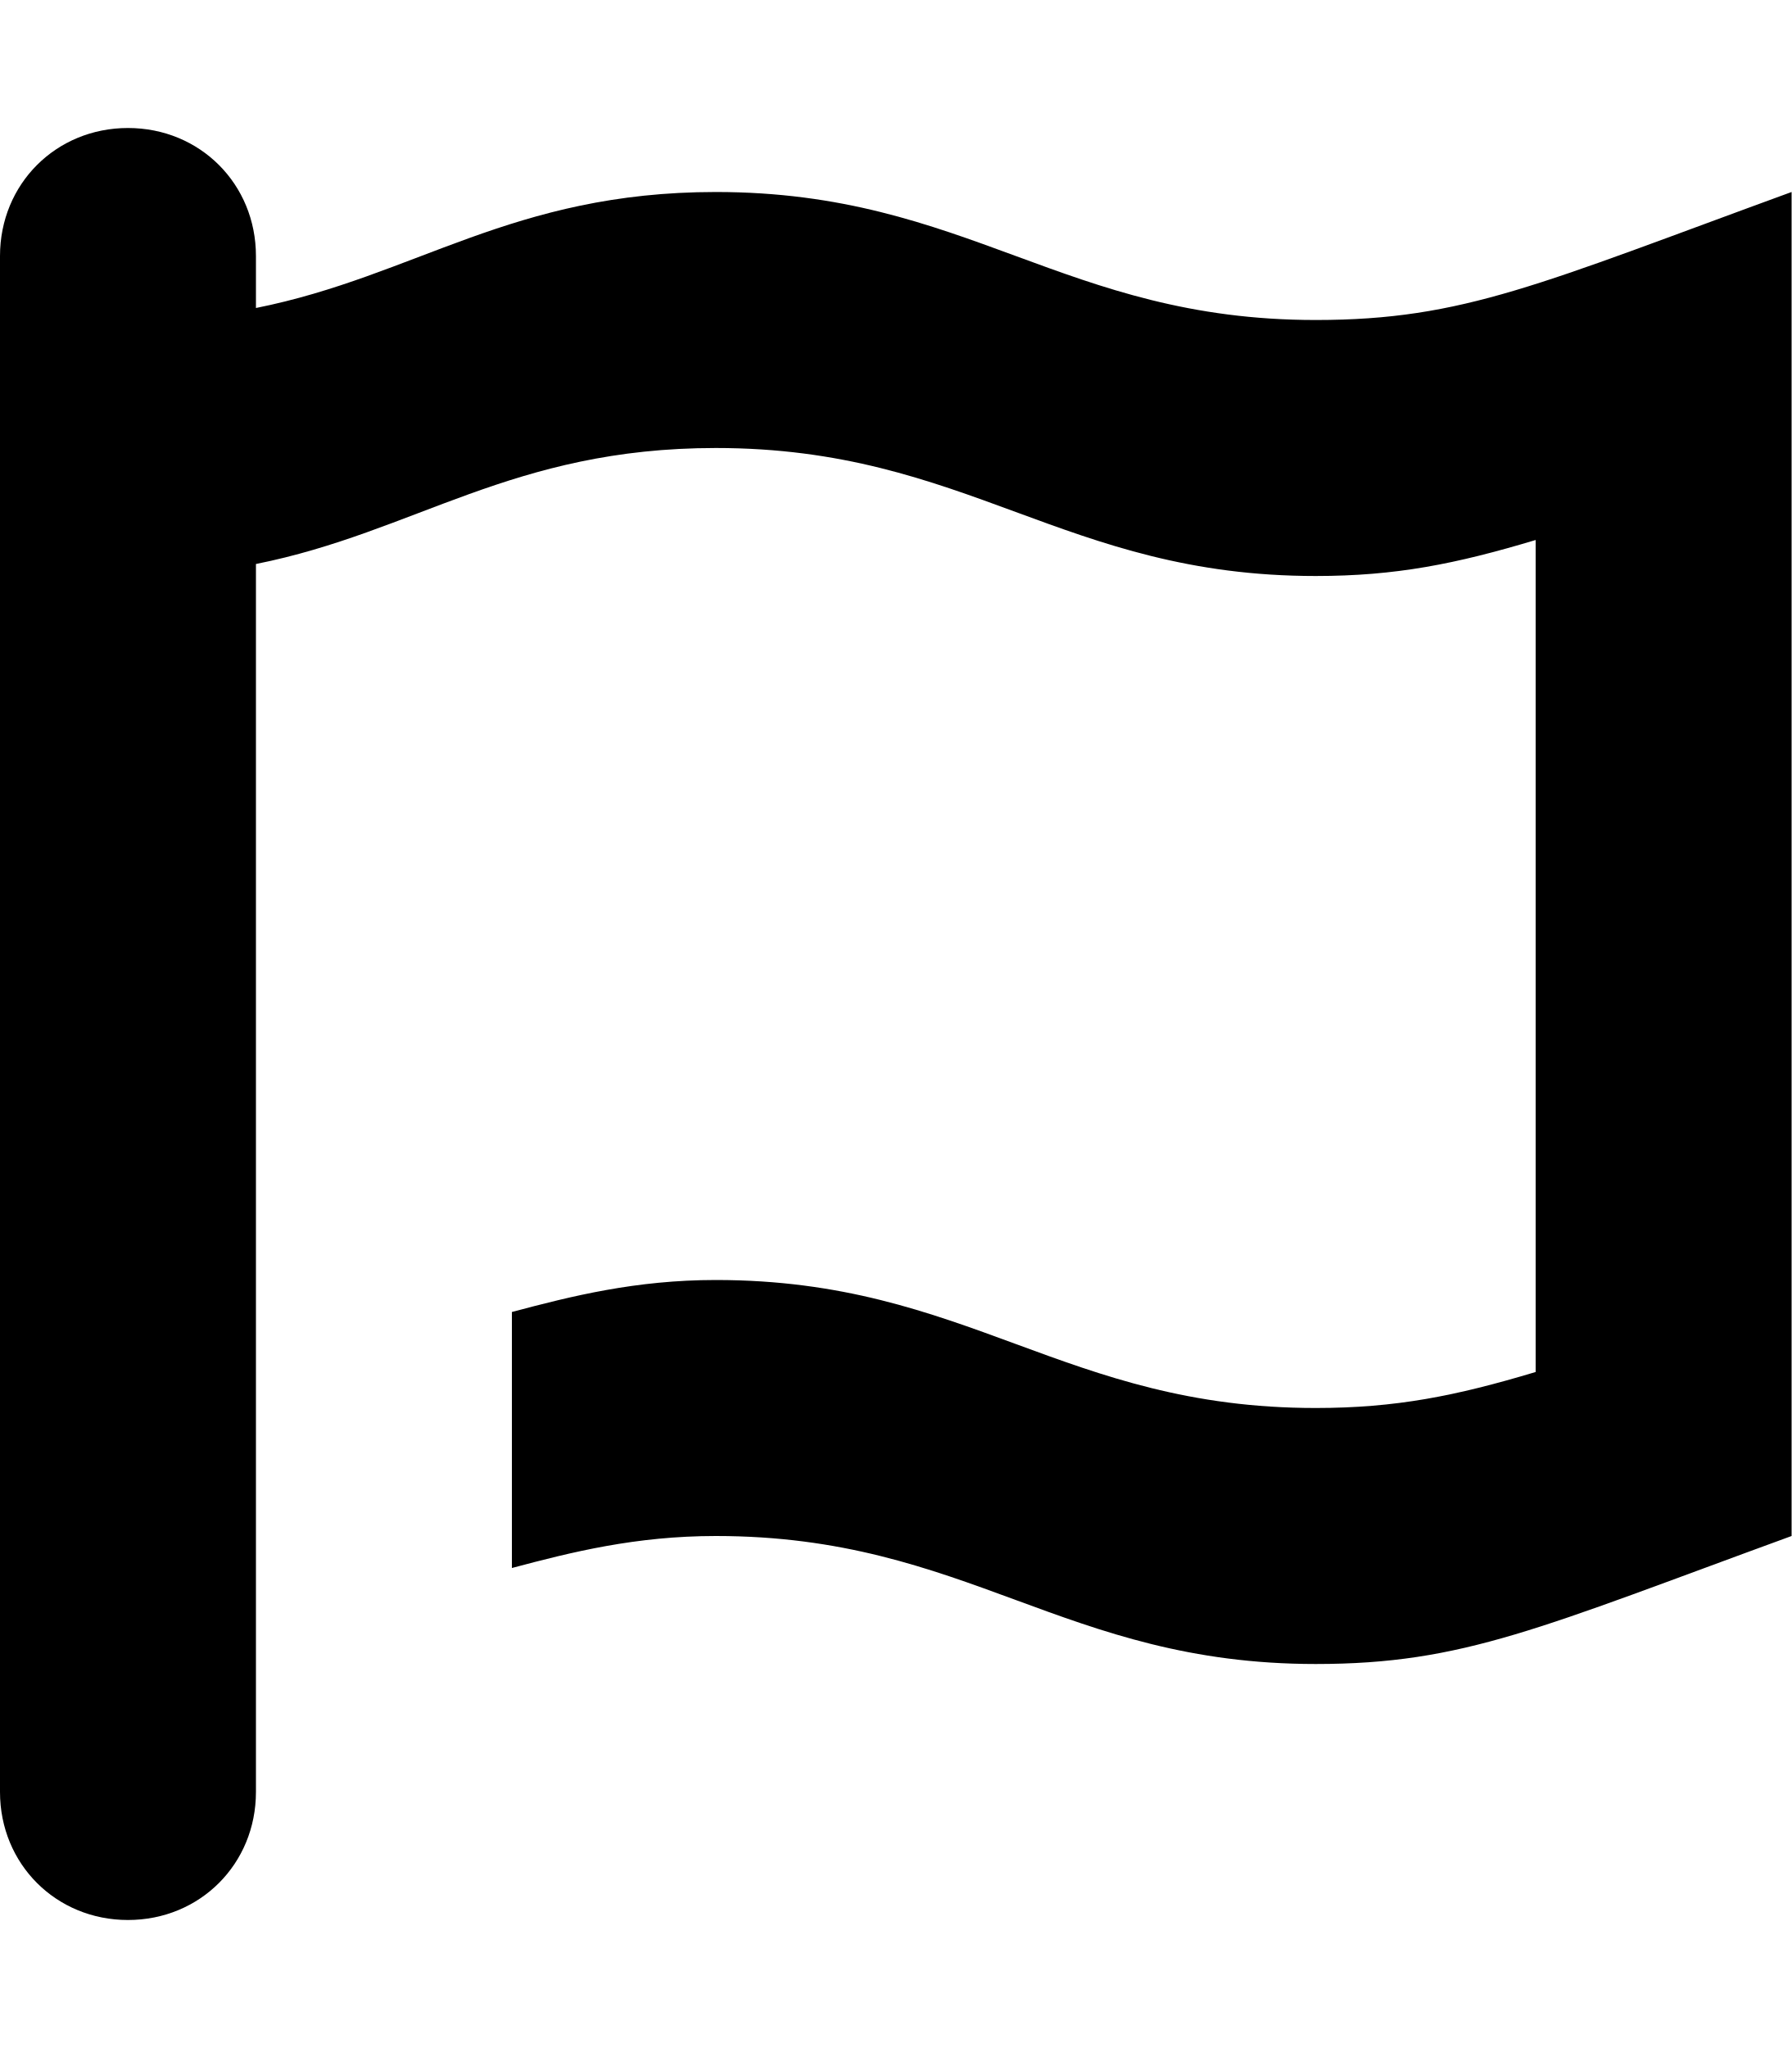
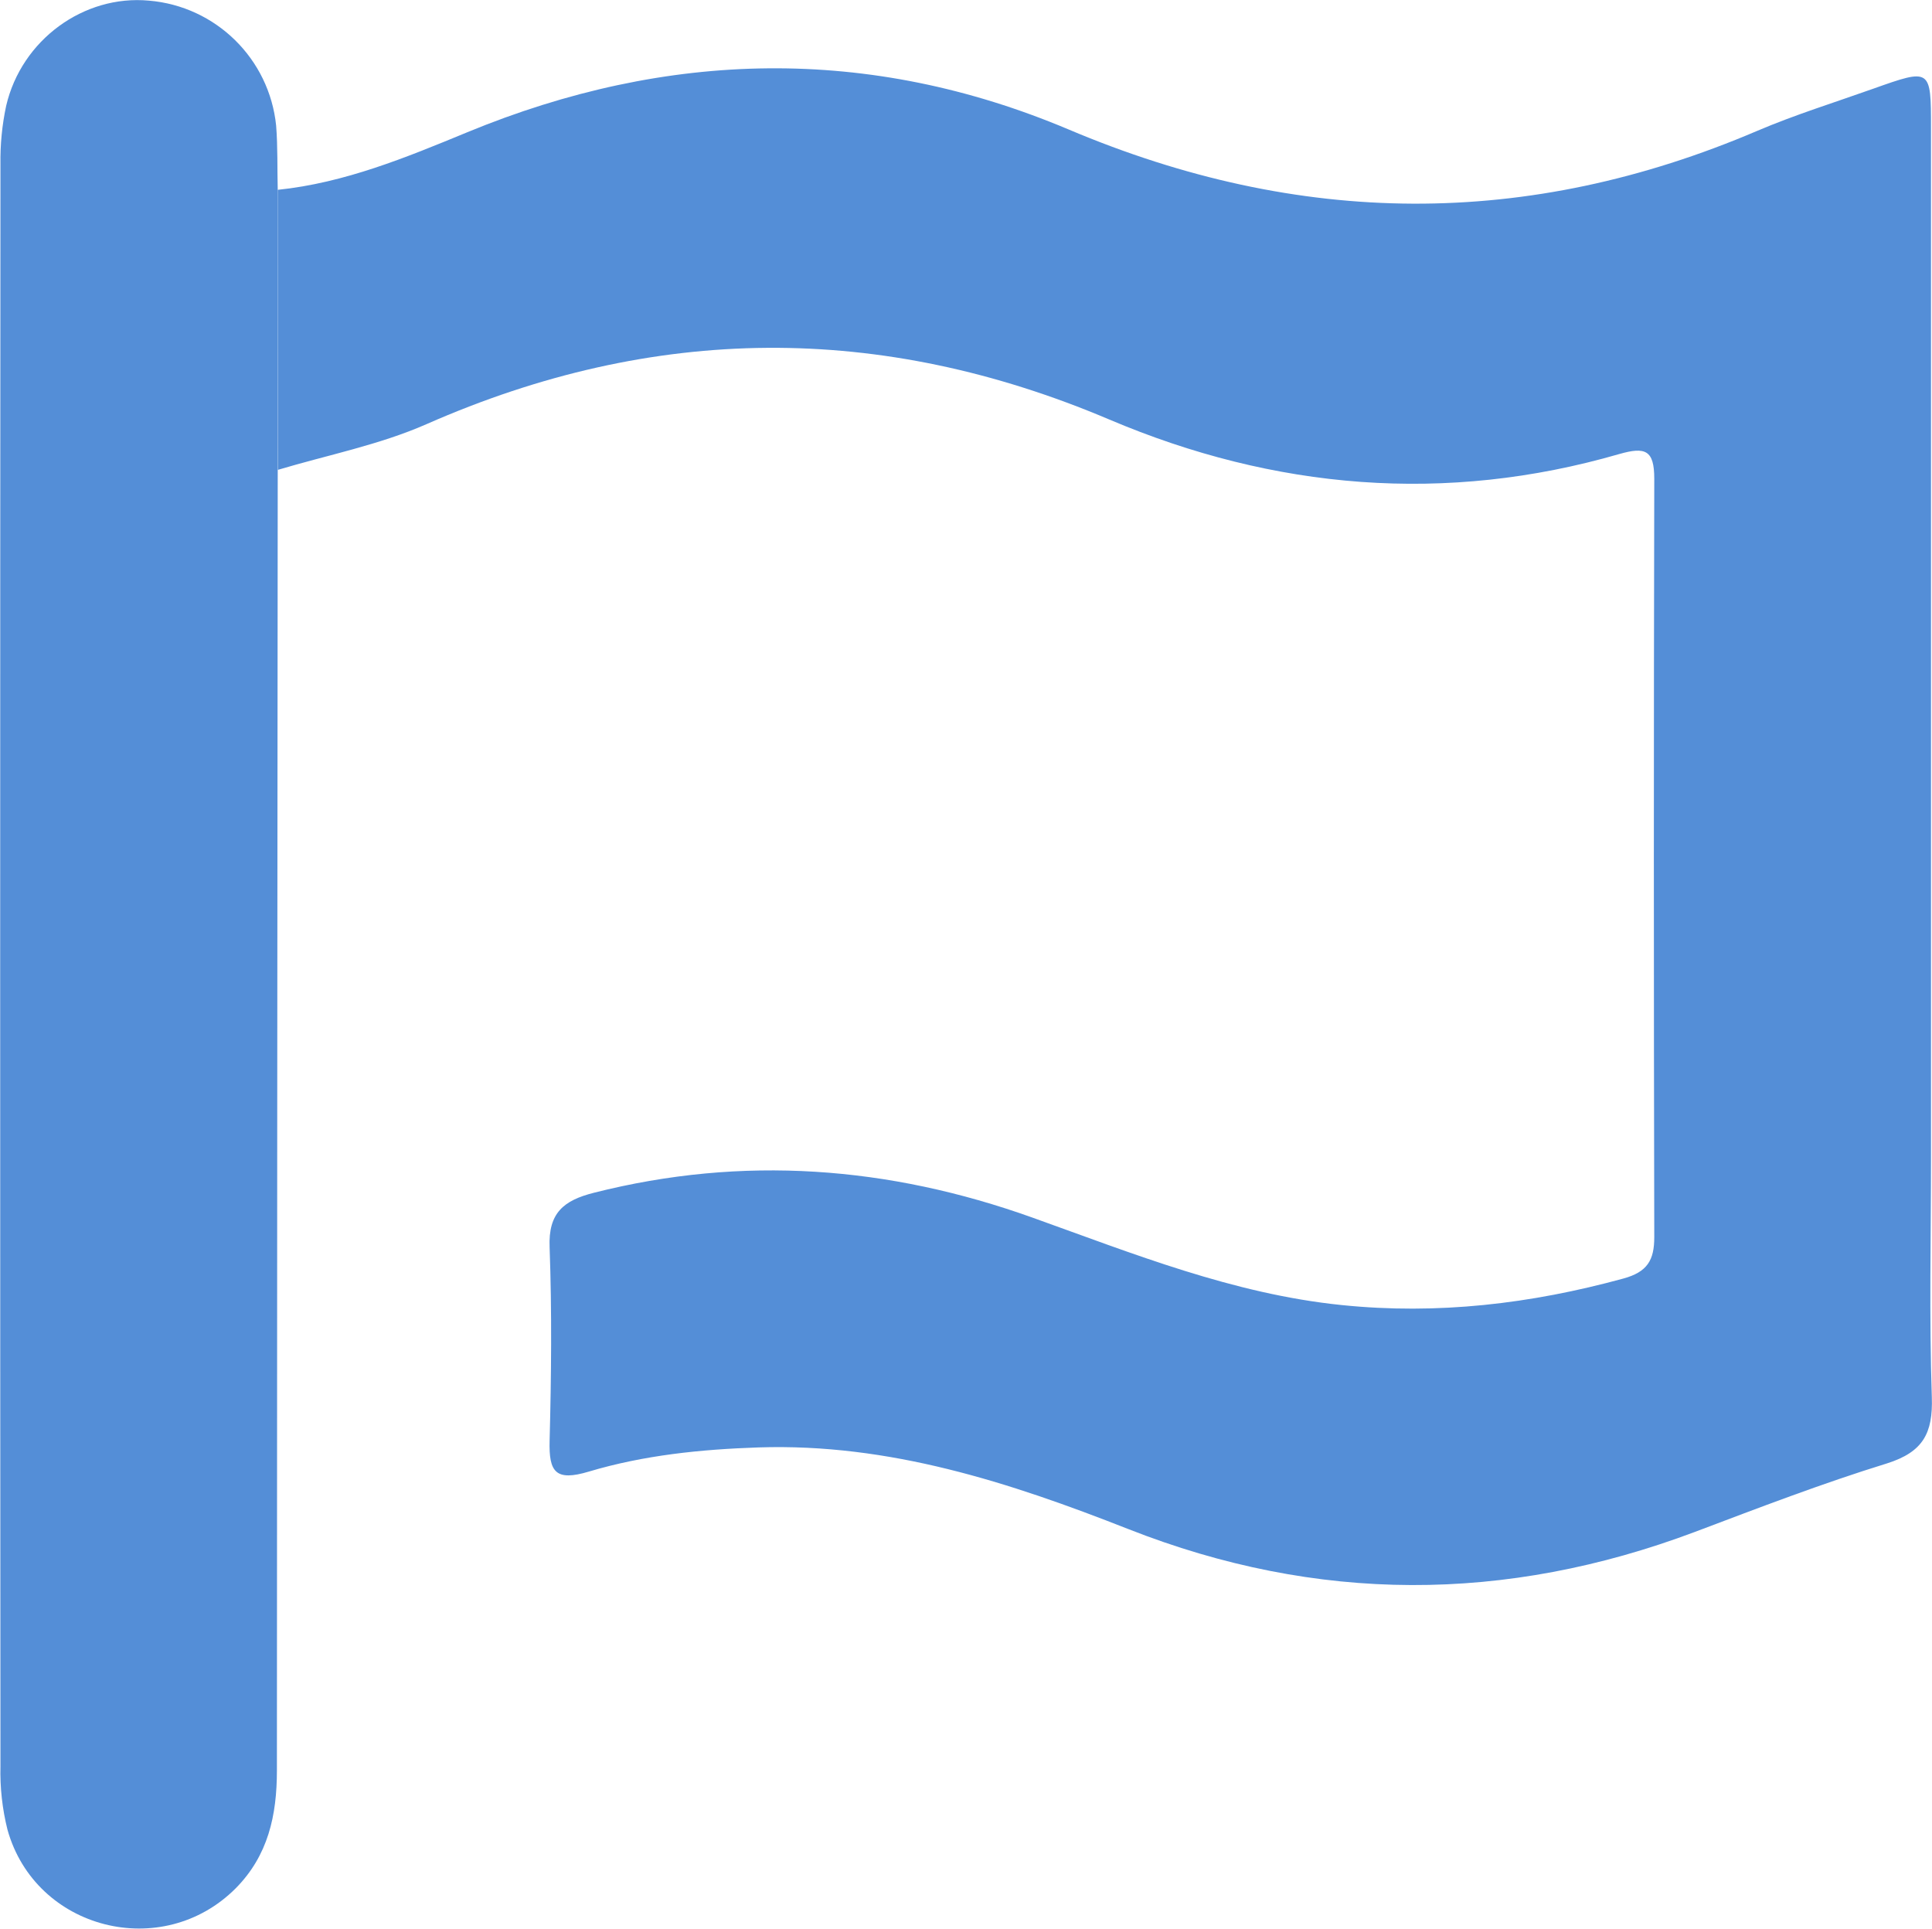
- <svg xmlns="http://www.w3.org/2000/svg" viewBox="0 0 448 512">
-   <path d="M448 48V384C385 407 366 416 329 416C266 416 242 384 179 384C159 384 143 388 128 392V328C143 324 159 320 179 320C242 320 266 352 329 352C349 352 364 349 384 343V135C364 141 349 144 329 144C266 144 242 112 179 112C128 112 104 133 64 141V448C64 466 50 480 32 480S0 466 0 448V64C0 46 14 32 32 32S64 46 64 64V77C104 69 128 48 179 48C242 48 266 80 329 80C366 80 385 71 448 48Z" />
+ <svg xmlns="http://www.w3.org/2000/svg" id="Layer_1" data-name="Layer 1" viewBox="0 0 422.6 421.83">
+   <defs>
+     <style>.cls-1{fill:#548ed7;}</style>
+   </defs>
+   <path class="cls-1" d="M-1062.44,1177.2c14.62-1.51,28.11-7.08,41.43-12.58,43.88-18.11,88-19,131.55-.63,50.53,21.39,100.31,21.8,150.6.33,8.27-3.53,16.91-6.21,25.4-9.23,12.61-4.48,12.65-4.46,12.65,8.55q0,112.35,0,224.7c0,17.65-.41,35.31.18,52.93.27,7.91-1.93,12-9.79,14.49-14.21,4.39-28.13,9.74-42.06,15-41.4,15.56-82.61,15.62-123.9-.63-26-10.23-52.34-18.8-80.9-17.86-12.63.42-25.1,1.7-37.12,5.29-7.26,2.17-8.75.12-8.57-6.74.37-14.1.51-28.24,0-42.34-.31-7.52,3.09-10.24,9.68-11.91,32.58-8.25,64.49-5.82,95.93,5.43,22.11,7.91,43.9,16.7,67.63,19.13,21,2.16,41.38-.26,61.63-5.8,5.23-1.43,6.77-4,6.76-9.07q-.18-82.93,0-165.88c0-6.3-2-7-7.65-5.39-38,11-75.45,7.77-111.53-7.54-50.13-21.27-99.6-20.9-149.37,1-10.32,4.54-21.65,6.75-32.52,10Z" transform="translate(1123.19 -1135.68)" />
+   <path class="cls-1" d="M-1062.44,1177.2v61.22q-.13,142.26-.18,284.5c0,9.86-1.92,18.61-9,25.77-16.06,16.12-43.79,9.12-49.93-12.79a52,52,0,0,1-1.54-13.93q-.12-175.18,0-350.35a57.08,57.08,0,0,1,1.25-12.8c3.37-14.45,17-24.33,31.25-23a30.54,30.54,0,0,1,27.8,27.32C-1062.42,1167.78-1062.56,1172.5-1062.44,1177.2Z" transform="translate(1123.19 -1135.68)" />
</svg>
